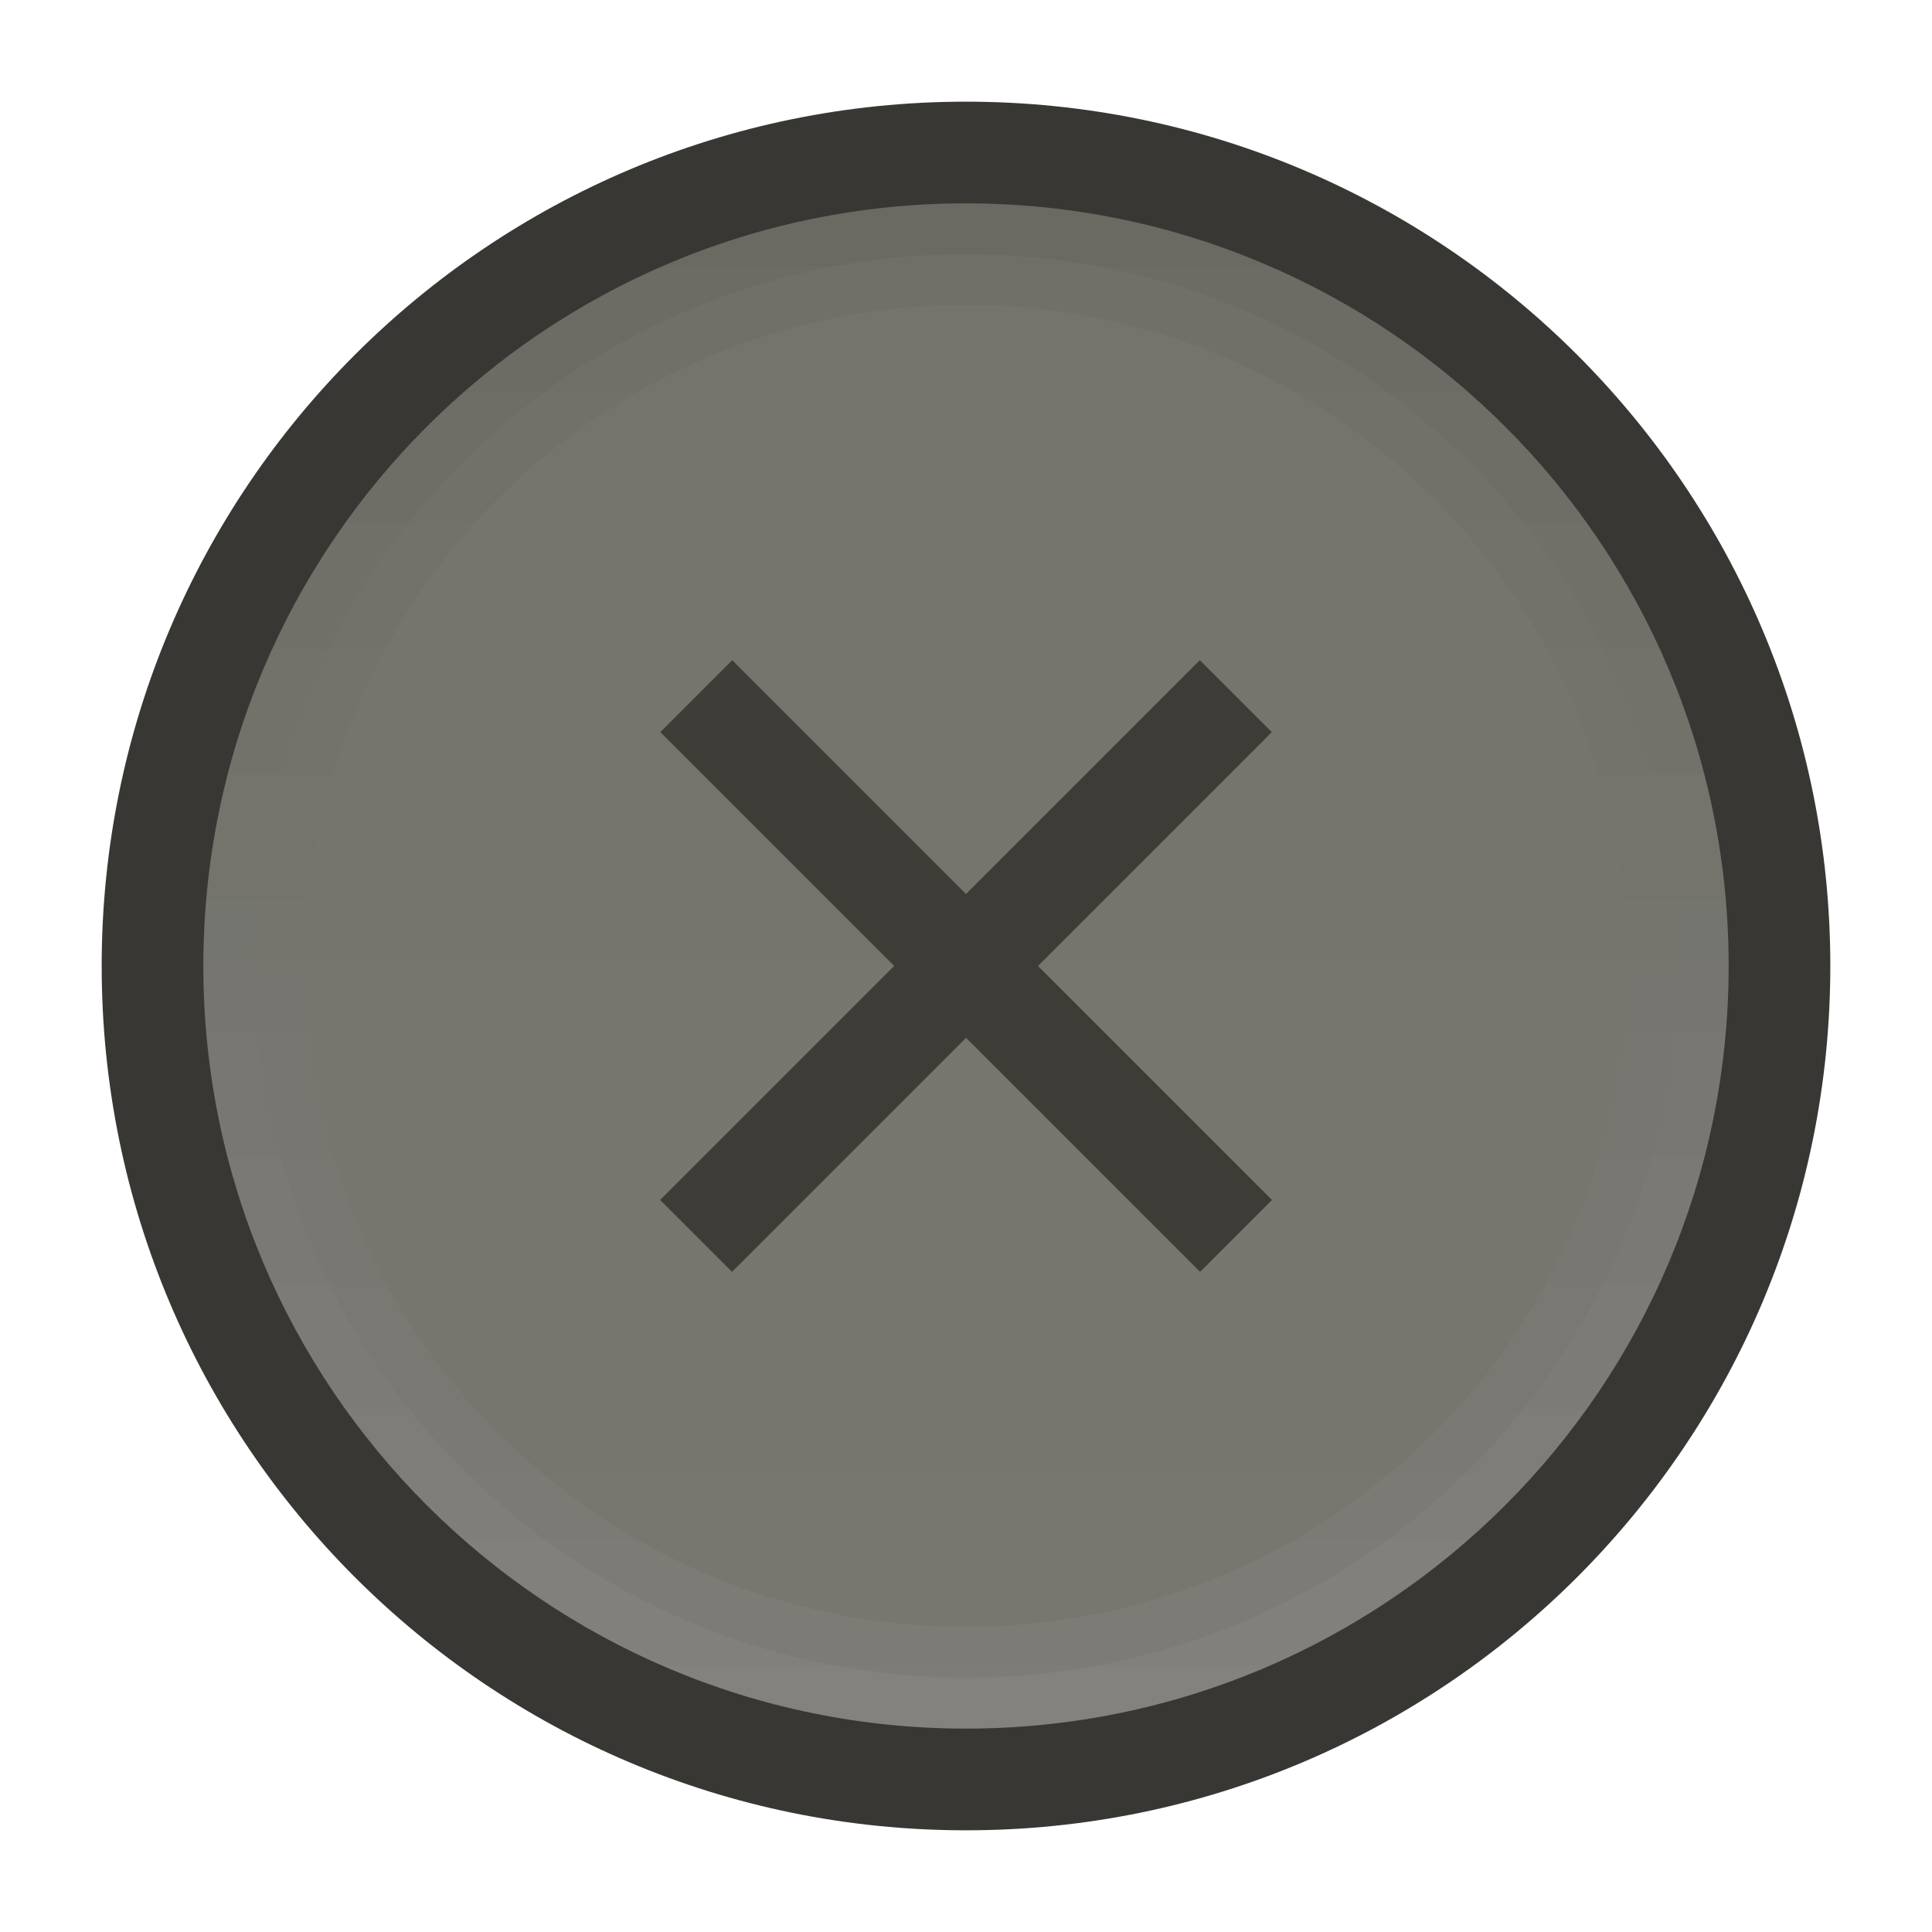
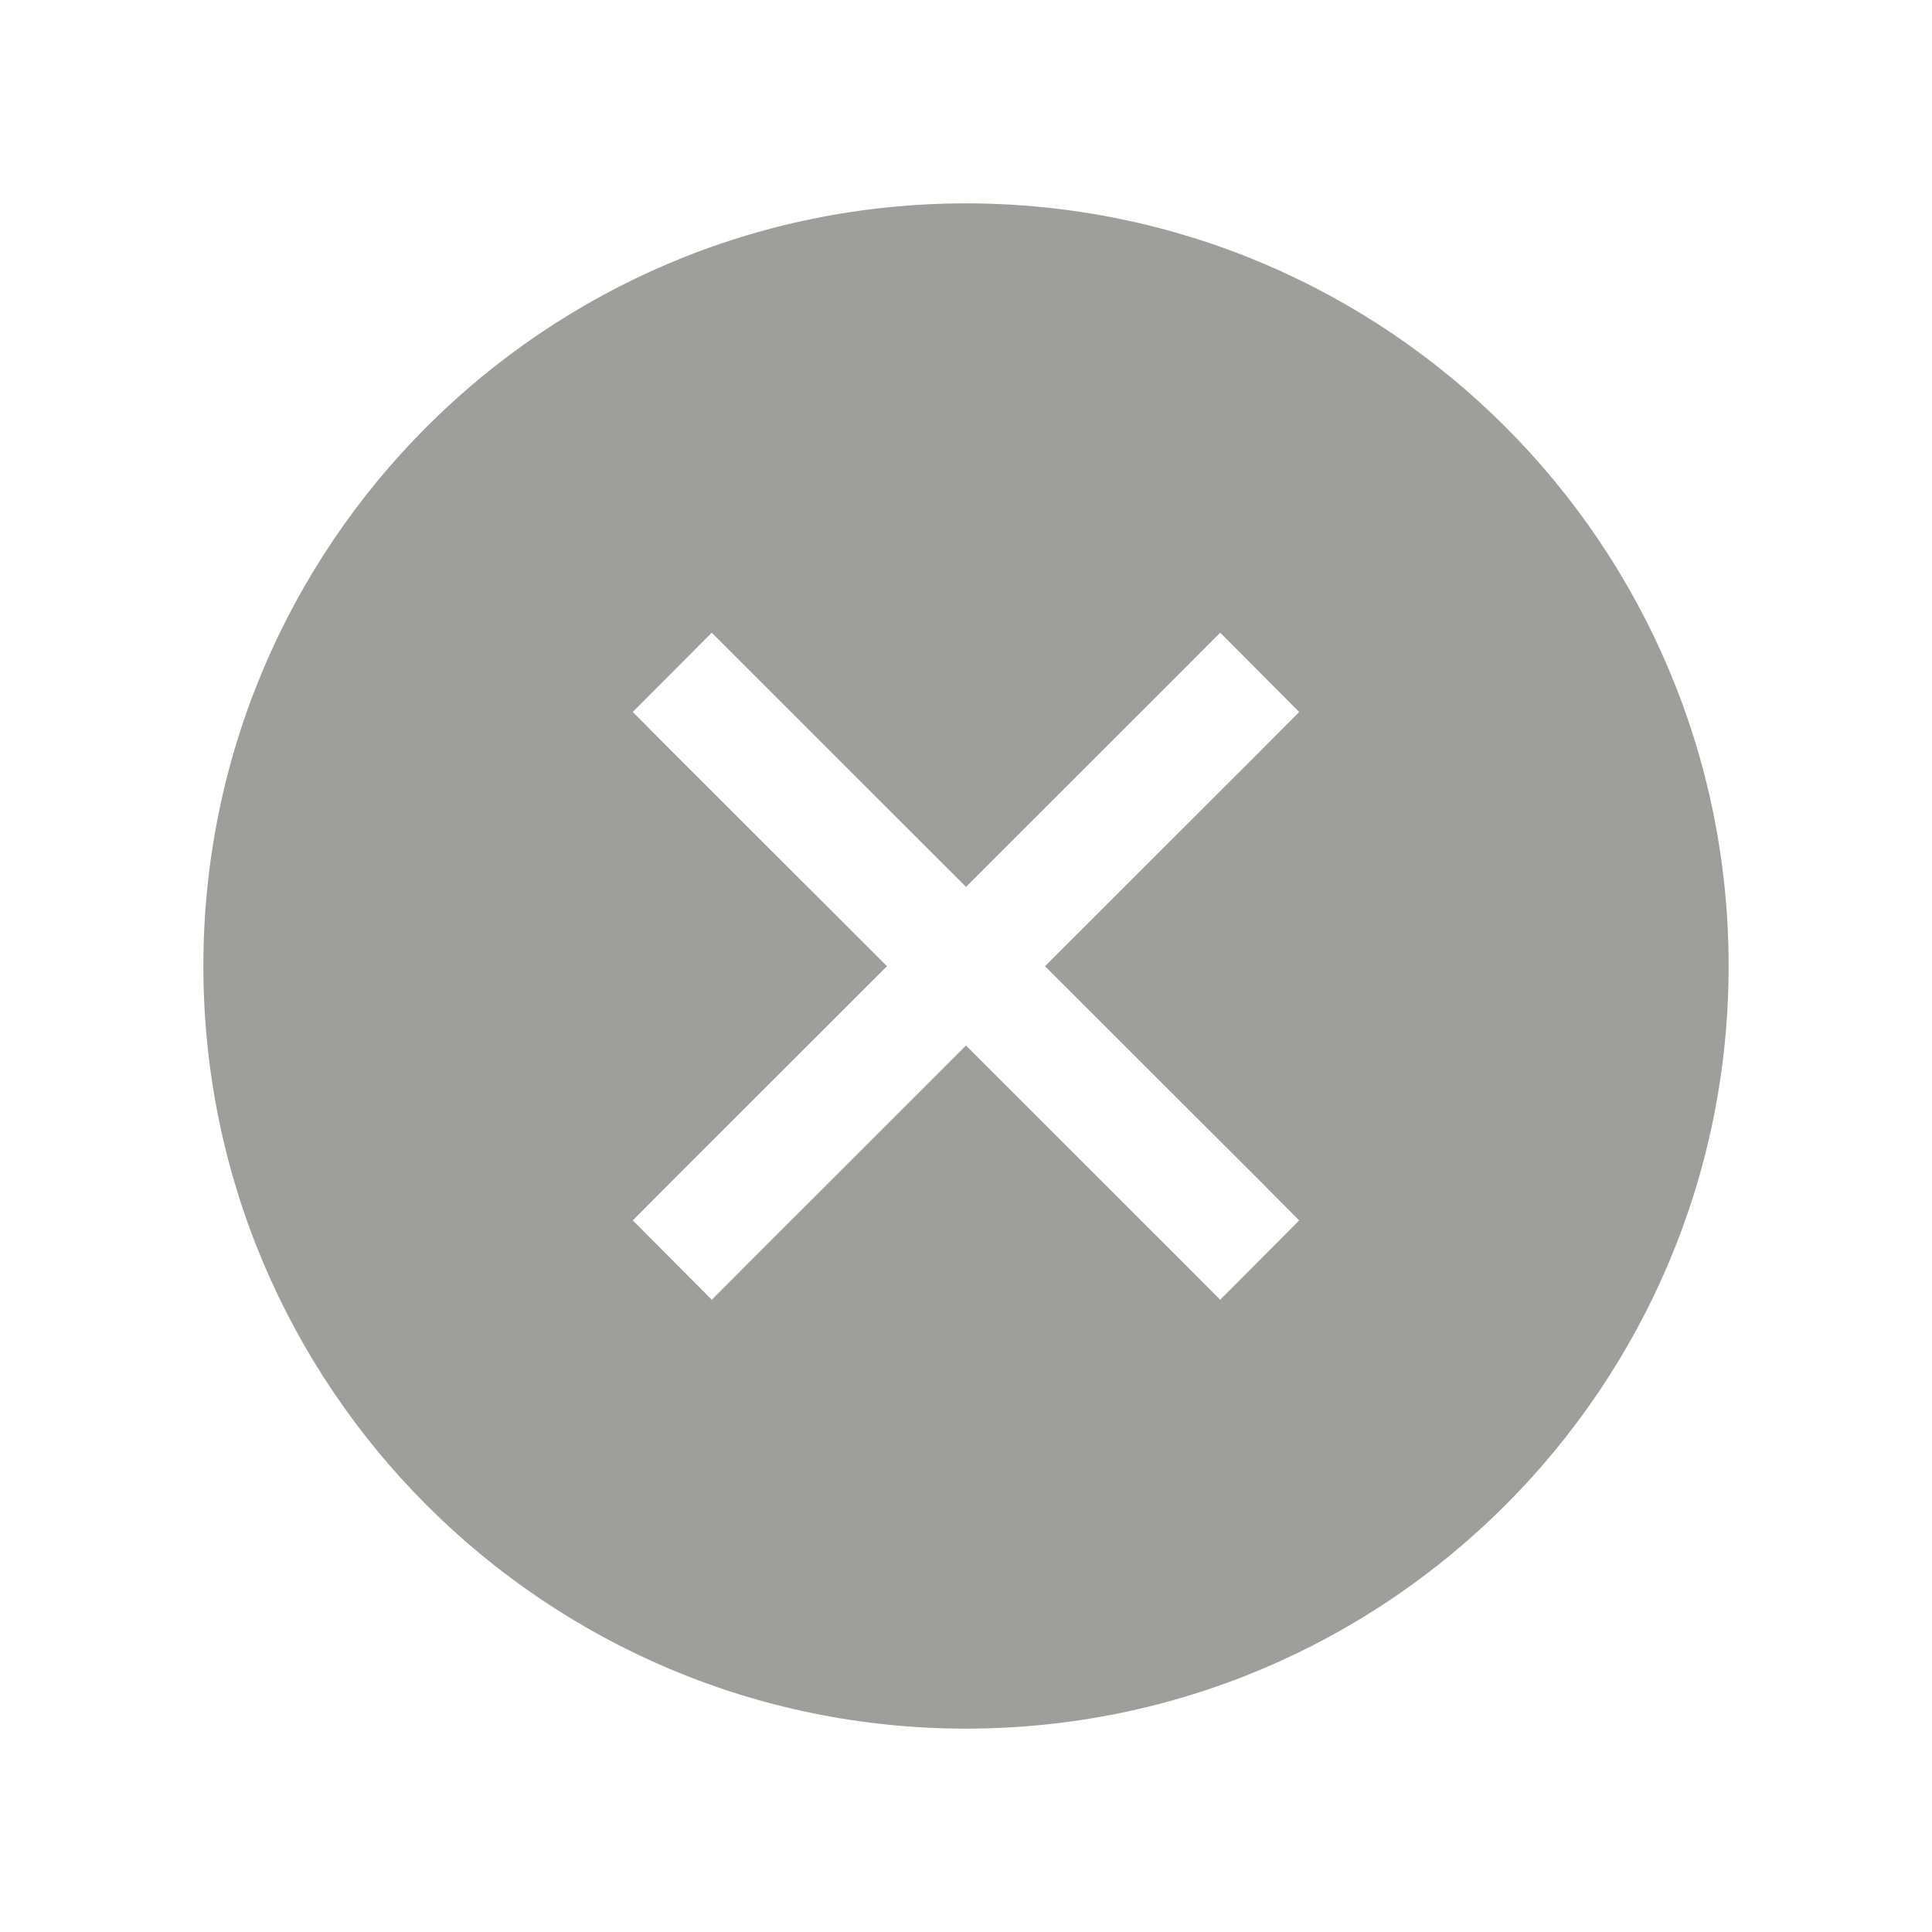
- <svg xmlns="http://www.w3.org/2000/svg" xmlns:xlink="http://www.w3.org/1999/xlink" width="19" height="19" id="svg4770" version="1.1" viewBox="0 0 19 19">
-   <defs id="defs4772">
-     <linearGradient xlink:href="#linearGradient4289" id="linearGradient5792" gradientUnits="userSpaceOnUse" gradientTransform="translate(-1072.362,-1053.362)" x1="2" y1="1062.862" x2="17" y2="1062.862" />
-     <linearGradient id="linearGradient4289">
-       <stop id="stop4518" offset="0" style="stop-color:#77766f;stop-opacity:1" />
-       <stop id="stop4520" offset="1" style="stop-color:#74736c;stop-opacity:1" />
-     </linearGradient>
-     <linearGradient id="linearGradient4297">
-       <stop style="stop-color:#ffffff;stop-opacity:1;" offset="0" id="stop4523" />
-       <stop style="stop-color:#000000;stop-opacity:1" offset="1" id="stop4525" />
-     </linearGradient>
-     <linearGradient xlink:href="#linearGradient4297" id="linearGradient7468" gradientUnits="userSpaceOnUse" gradientTransform="matrix(0,-1,1,0,0,-3.4765625e-5)" x1="-1070.362" y1="9" x2="-1055.362" y2="9" />
-     <linearGradient xlink:href="#linearGradient4297" id="linearGradient7474" gradientUnits="userSpaceOnUse" gradientTransform="matrix(0,-1.035712,1.035712,0,-0.3392617,-37.95674)" x1="-1070.104" y1="9.5" x2="-1055.621" y2="9.5" />
-   </defs>
-   <g id="layer1" transform="translate(287.3571,-522.8622)">
-     <g style="display:inline" transform="translate(-287.3571,-530.5)" id="use4377">
-       <circle style="color:#000000;fill:#383734;fill-opacity:1;fill-rule:nonzero;stroke:none;stroke-width:8;marker:none;visibility:visible;display:inline;overflow:visible;enable-background:accumulate;opacity:1" id="circle5782" cx="9.5" cy="1062.862" r="8.5" d="m 18,1062.862 a 8.5,8.5 0 0 1 -8.5,8.5 8.5,8.5 0 0 1 -8.5,-8.5 8.5,8.5 0 0 1 8.5,-8.5 8.5,8.5 0 0 1 8.5,8.5 z" />
-       <circle r="7.5" cy="9.5" cx="-1062.862" id="circle5784" style="color:#000000;fill:url(#linearGradient5792);fill-opacity:1;fill-rule:nonzero;stroke:none;stroke-width:8;marker:none;visibility:visible;display:inline;overflow:visible;enable-background:accumulate" transform="matrix(0,-1,1,0,0,0)" d="m -1055.362,9.5 a 7.5,7.5 0 0 1 -7.5,7.5 7.5,7.5 0 0 1 -7.5,-7.5 7.5,7.5 0 0 1 7.5,-7.5 7.5,7.5 0 0 1 7.5,7.5 z" />
-       <path style="font-style:normal;font-variant:normal;font-weight:normal;font-stretch:normal;text-indent:0;text-align:start;text-decoration:none;line-height:normal;letter-spacing:normal;word-spacing:normal;text-transform:none;direction:ltr;block-progression:tb;writing-mode:lr-tb;text-anchor:start;baseline-shift:baseline;opacity:0.05;color:#000000;color-interpolation:sRGB;color-interpolation-filters:linearRGB;fill:url(#linearGradient7468);fill-opacity:1;stroke:none;stroke-width:1;marker:none;visibility:visible;display:inline;overflow:visible;isolation:auto;mix-blend-mode:normal;enable-background:accumulate;clip-rule:nonzero;color-rendering:auto;image-rendering:auto;shape-rendering:auto;text-rendering:auto;font-family:sans-serif;-inkscape-font-specification:sans-serif" d="m 2,1062.861 c 0,4.136 3.364,7.5 7.5,7.5 4.136,0 7.5,-3.364 7.5,-7.5 0,-4.136 -3.364,-7.5 -7.5,-7.5 -4.136,0 -7.5,3.364 -7.5,7.5 z m 1,0 c 0,-3.596 2.904,-6.5 6.5,-6.5 3.596,0 6.5,2.904 6.5,6.5 0,3.596 -2.904,6.5 -6.5,6.5 -3.596,0 -6.5,-2.904 -6.5,-6.5 z" id="circle5786" />
-       <path style="font-style:normal;font-variant:normal;font-weight:normal;font-stretch:normal;text-indent:0;text-align:start;text-decoration:none;line-height:normal;letter-spacing:normal;word-spacing:normal;text-transform:none;direction:ltr;block-progression:tb;writing-mode:lr-tb;text-anchor:start;baseline-shift:baseline;opacity:0.05;color:#000000;color-interpolation:sRGB;color-interpolation-filters:linearRGB;fill:url(#linearGradient7474);fill-opacity:1;stroke:none;stroke-width:0.5;marker:none;visibility:visible;display:inline;overflow:visible;isolation:auto;mix-blend-mode:normal;enable-background:accumulate;clip-rule:nonzero;color-rendering:auto;image-rendering:auto;shape-rendering:auto;text-rendering:auto;font-family:sans-serif;-inkscape-font-specification:sans-serif" d="m 2,1062.861 c 0,4.139 3.361,7.5 7.5,7.5 4.139,0 7.5,-3.361 7.5,-7.5 0,-4.139 -3.361,-7.5 -7.5,-7.5 -4.139,0 -7.5,3.361 -7.5,7.5 z m 0.5,0 c 0,-3.869 3.131,-7 7,-7 3.869,0 7,3.131 7,7 0,3.869 -3.131,7 -7,7 -3.869,0 -7,-3.131 -7,-7 z" id="circle5788" />
-       <rect style="color:#000000;fill:none;stroke:none;stroke-width:1;marker:none;visibility:visible;display:inline;overflow:visible;enable-background:accumulate" id="rect5790" width="19" height="19" x="-7.3563765e-06" y="1053.362" />
+ <svg xmlns="http://www.w3.org/2000/svg" id="svg4486" height="19" viewBox="0 0 19 19" width="19" version="1.1">
+   <g id="layer1" transform="translate(290.21 -522.86)">
+     <g id="g4123" style="opacity:.6" transform="translate(-289.71 -511)">
+       <path id="path4125" d="m85.5 97.5a7.5 7.5 0 0 0 -7.5 7.5 7.5 7.5 0 0 0 7.5 7.5 7.5 7.5 0 0 0 7.5 -7.5 7.5 7.5 0 0 0 -7.5 -7.5zm-2.5 4.223 0.389 0.389l2.111 2.11 2.111-2.11 0.389-0.39 0.777 0.78-0.388 0.39-2.112 2.11 2.112 2.11 0.388 0.39-0.777 0.78-0.389-0.39-2.111-2.11-2.111 2.11-0.389 0.39-0.777-0.78 0.388-0.39 2.112-2.11-2.112-2.11-0.388-0.39 0.777-0.78z" style="color:#000000;fill:#5e5d57" transform="translate(-76.5 938.36)" />
+       <rect id="rect4127" style="color:#000000;fill:none" height="19" width="19" y="1033.9" x="-0.5" />
    </g>
-     <path style="font-style:normal;font-variant:normal;font-weight:normal;font-stretch:normal;text-indent:0;text-align:start;text-decoration:none;line-height:normal;letter-spacing:normal;word-spacing:normal;text-transform:none;direction:ltr;block-progression:tb;writing-mode:lr-tb;text-anchor:start;baseline-shift:baseline;color:#000000;color-interpolation:sRGB;color-interpolation-filters:linearRGB;fill:#3d3c37;fill-opacity:1;stroke:none;stroke-width:1;marker:none;visibility:visible;display:inline;overflow:visible;isolation:auto;mix-blend-mode:normal;enable-background:accumulate;clip-rule:nonzero;color-rendering:auto;image-rendering:auto;shape-rendering:auto;text-rendering:auto;font-family:sans-serif;-inkscape-font-specification:sans-serif" d="m -275.557,529.355 -0.354,0.354 -4.6,4.6 -0.354,0.354 0.707,0.707 0.354,-0.354 4.6,-4.6 0.354,-0.354 -0.707,-0.707 z" id="path4391" />
-     <path style="font-style:normal;font-variant:normal;font-weight:normal;font-stretch:normal;text-indent:0;text-align:start;text-decoration:none;line-height:normal;letter-spacing:normal;word-spacing:normal;text-transform:none;direction:ltr;block-progression:tb;writing-mode:lr-tb;text-anchor:start;baseline-shift:baseline;color:#000000;color-interpolation:sRGB;color-interpolation-filters:linearRGB;fill:#3d3c37;fill-opacity:1;stroke:none;stroke-width:1;marker:none;visibility:visible;display:inline;overflow:visible;isolation:auto;mix-blend-mode:normal;enable-background:accumulate;clip-rule:nonzero;color-rendering:auto;image-rendering:auto;shape-rendering:auto;text-rendering:auto;font-family:sans-serif;-inkscape-font-specification:sans-serif" d="m -280.156,529.355 -0.707,0.707 0.354,0.354 4.6,4.6 0.354,0.354 0.707,-0.707 -0.354,-0.354 -4.6,-4.6 -0.354,-0.354 z" id="path4393" />
  </g>
</svg>
